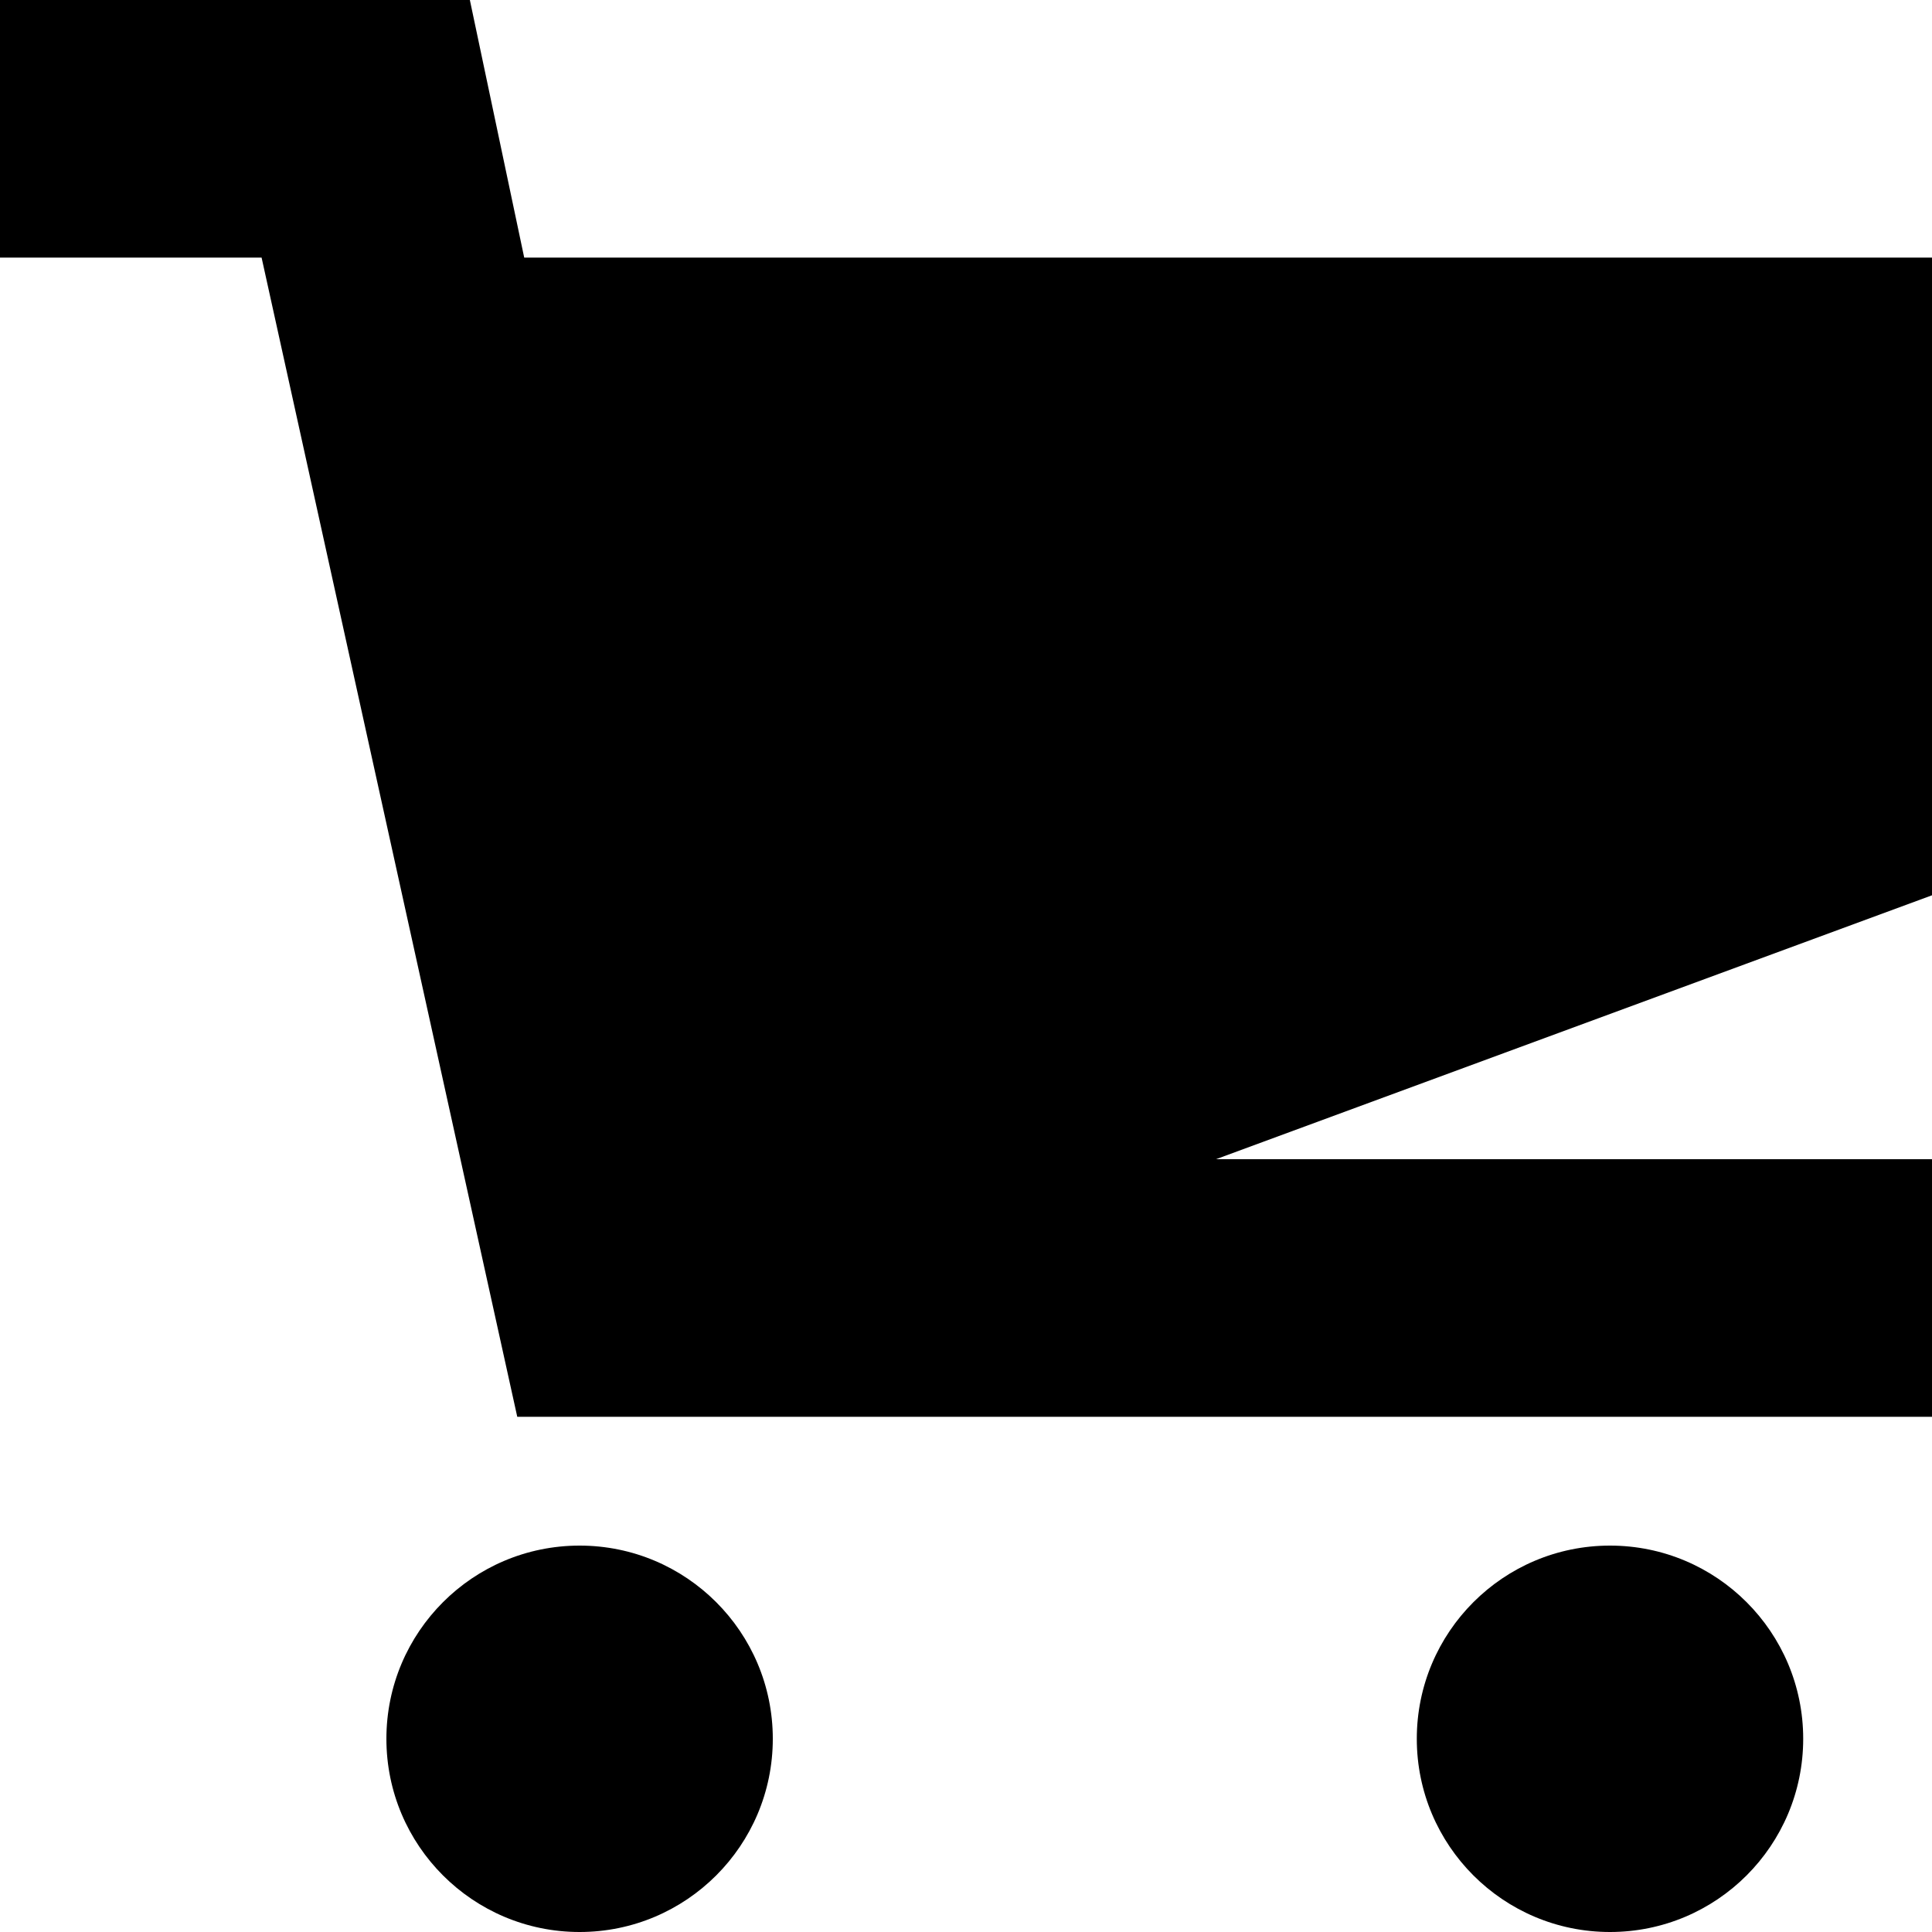
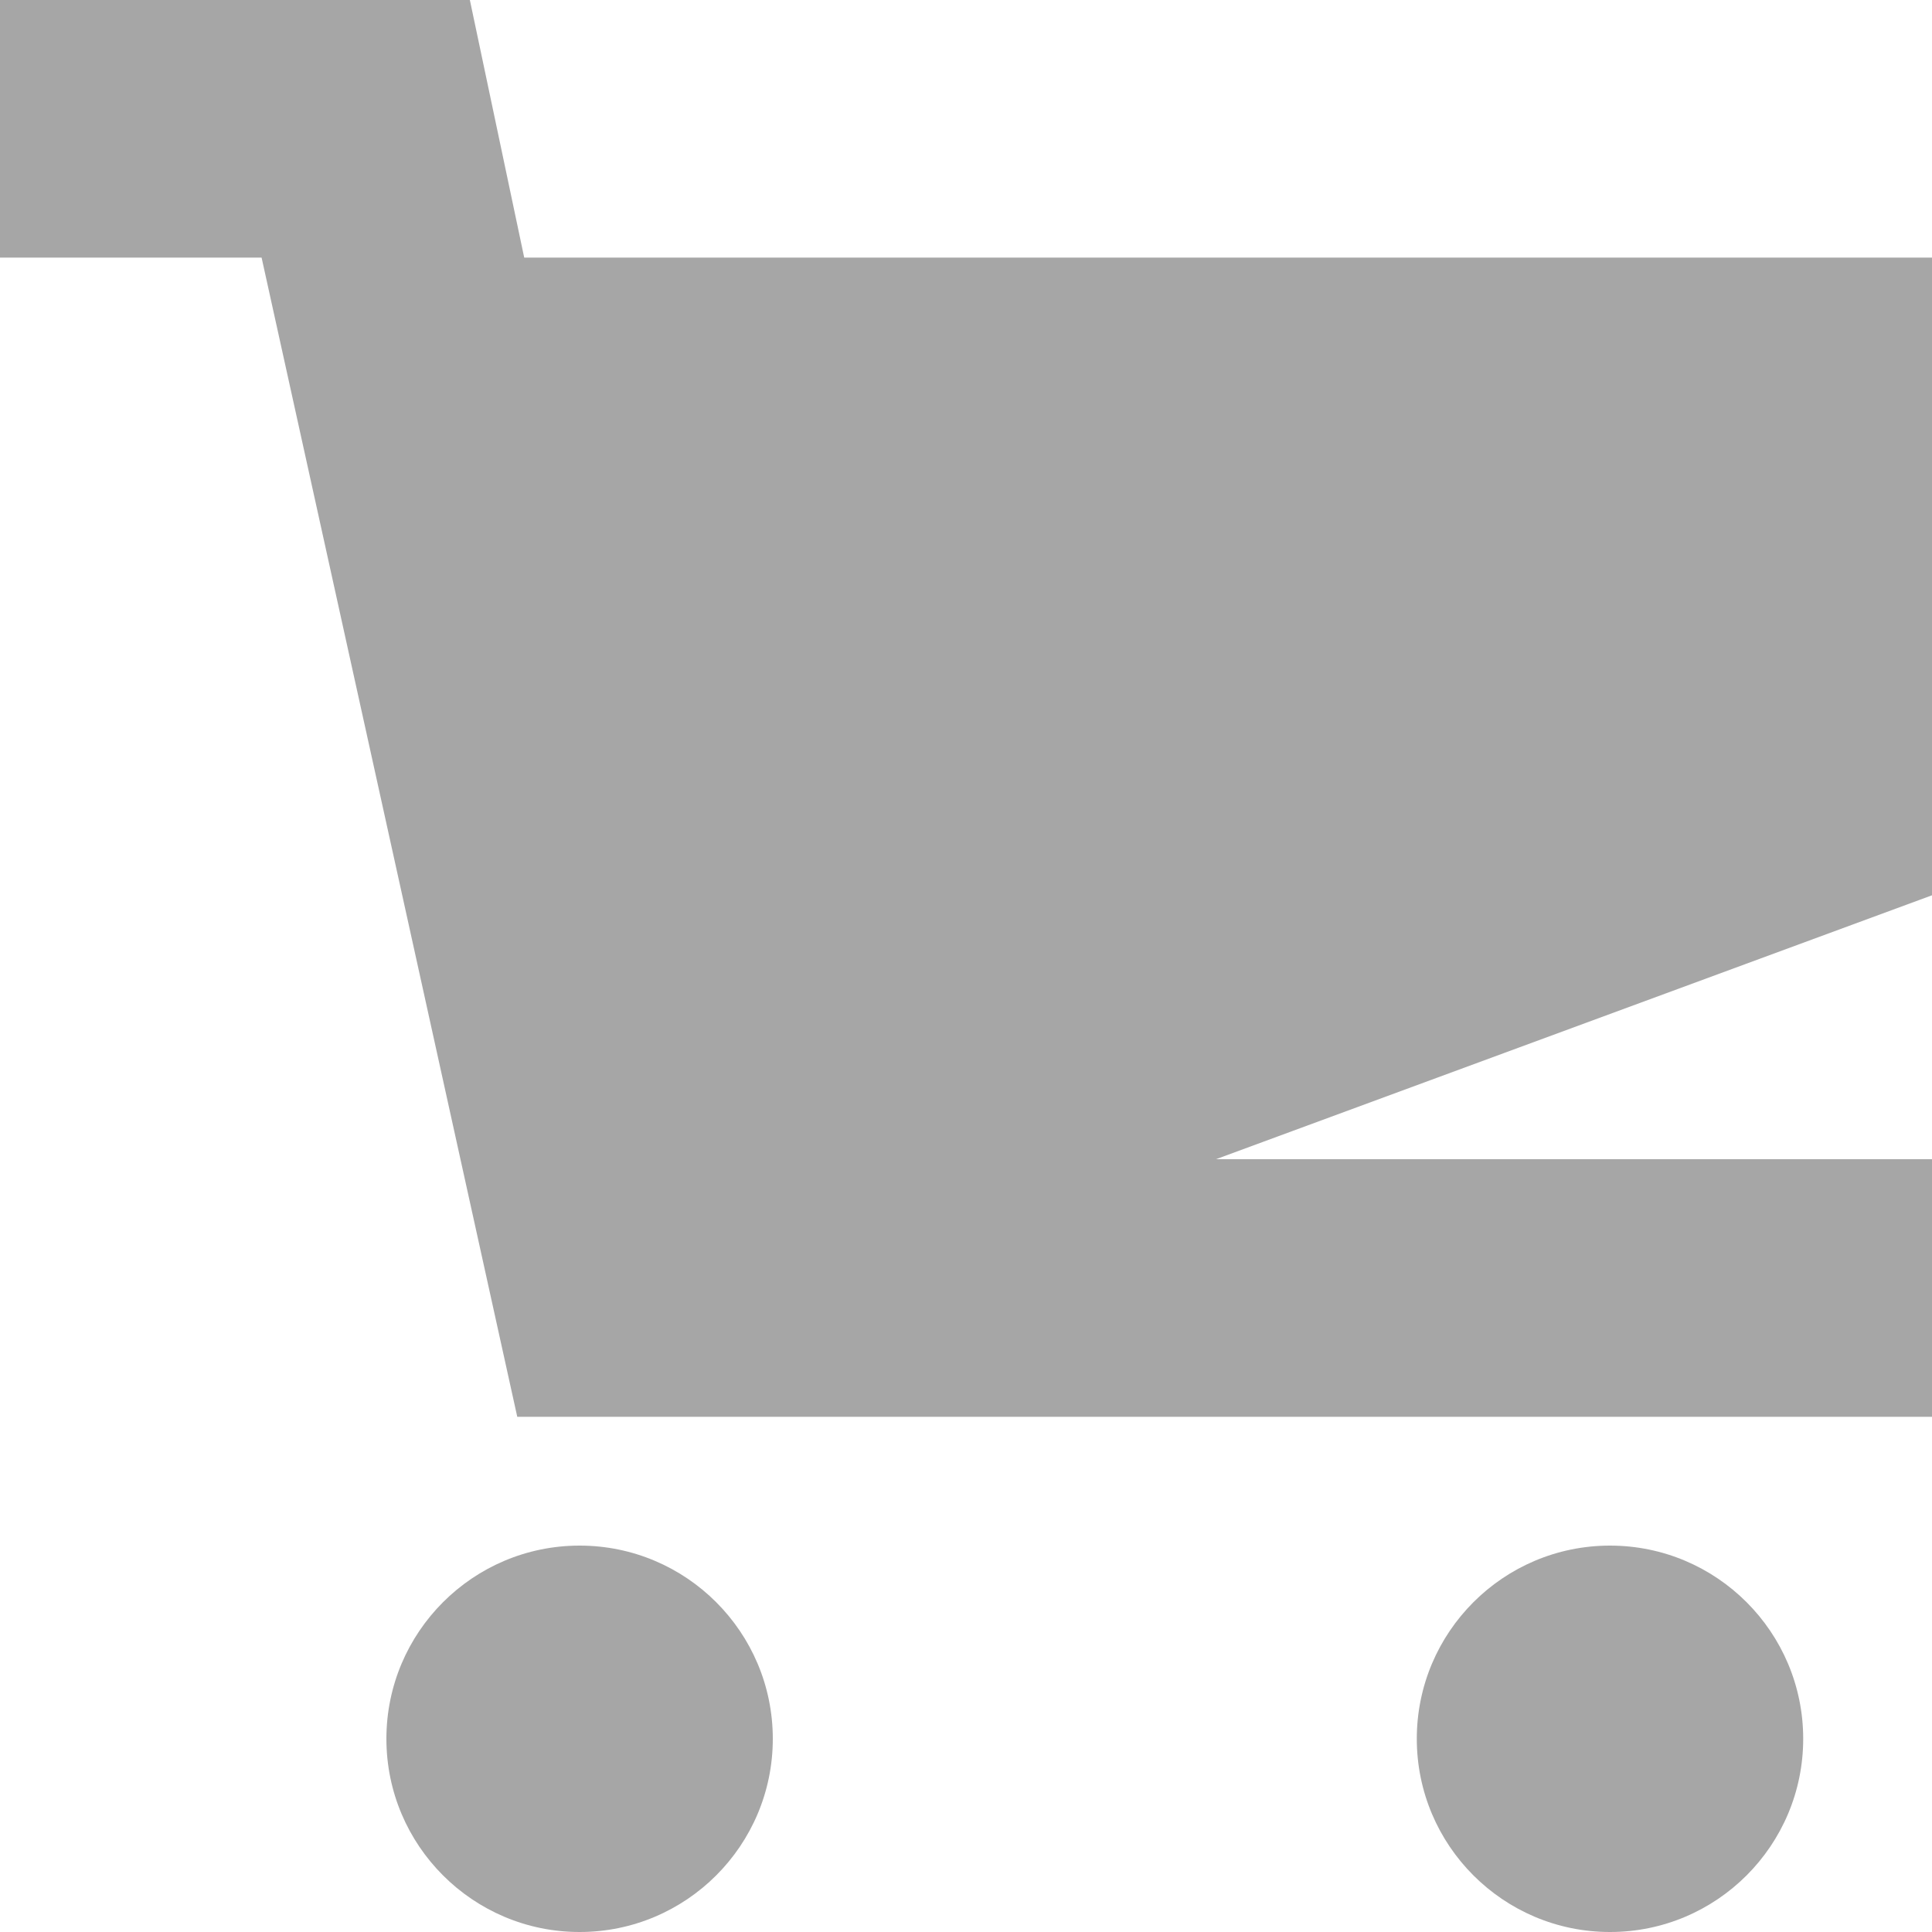
- <svg xmlns="http://www.w3.org/2000/svg" version="1.1" id="Layer_1" x="0px" y="0px" width="15px" height="15px" viewBox="0 0 15 15" enable-background="new 0 0 15 15" xml:space="preserve">
-   <g>
-     <circle cx="4.5" cy="13.5" r="1.5" />
-     <circle cx="12.5" cy="13.5" r="1.5" />
-     <polygon points="15,2 4.07,2 3.648,0 0,0 0,2 2.031,2 4.016,11 15,11 15,9 9.441,9 15,6.951  " />
-   </g>
+ <svg xmlns="http://www.w3.org/2000/svg" width="15" height="15" viewBox="0 0 15 15" fill="none">
+   <path fill="#A6A6A6" d="M4.5 15C5.328 15 6 14.328 6 13.5C6 12.672 5.328 12 4.5 12C3.672 12 3 12.672 3 13.5C3 14.328 3.672 15 4.5 15Z" />
+   <path fill="#A6A6A6" d="M12.5 15C13.328 15 14 14.328 14 13.5C14 12.672 13.328 12 12.5 12C11.672 12 11 12.672 11 13.5C11 14.328 11.672 15 12.5 15Z" />
+   <path fill="#A6A6A6" d="M15 2H4.07L3.648 0H0V2H2.031L4.016 11H15V9H9.441L15 6.951V2Z" />
</svg>
